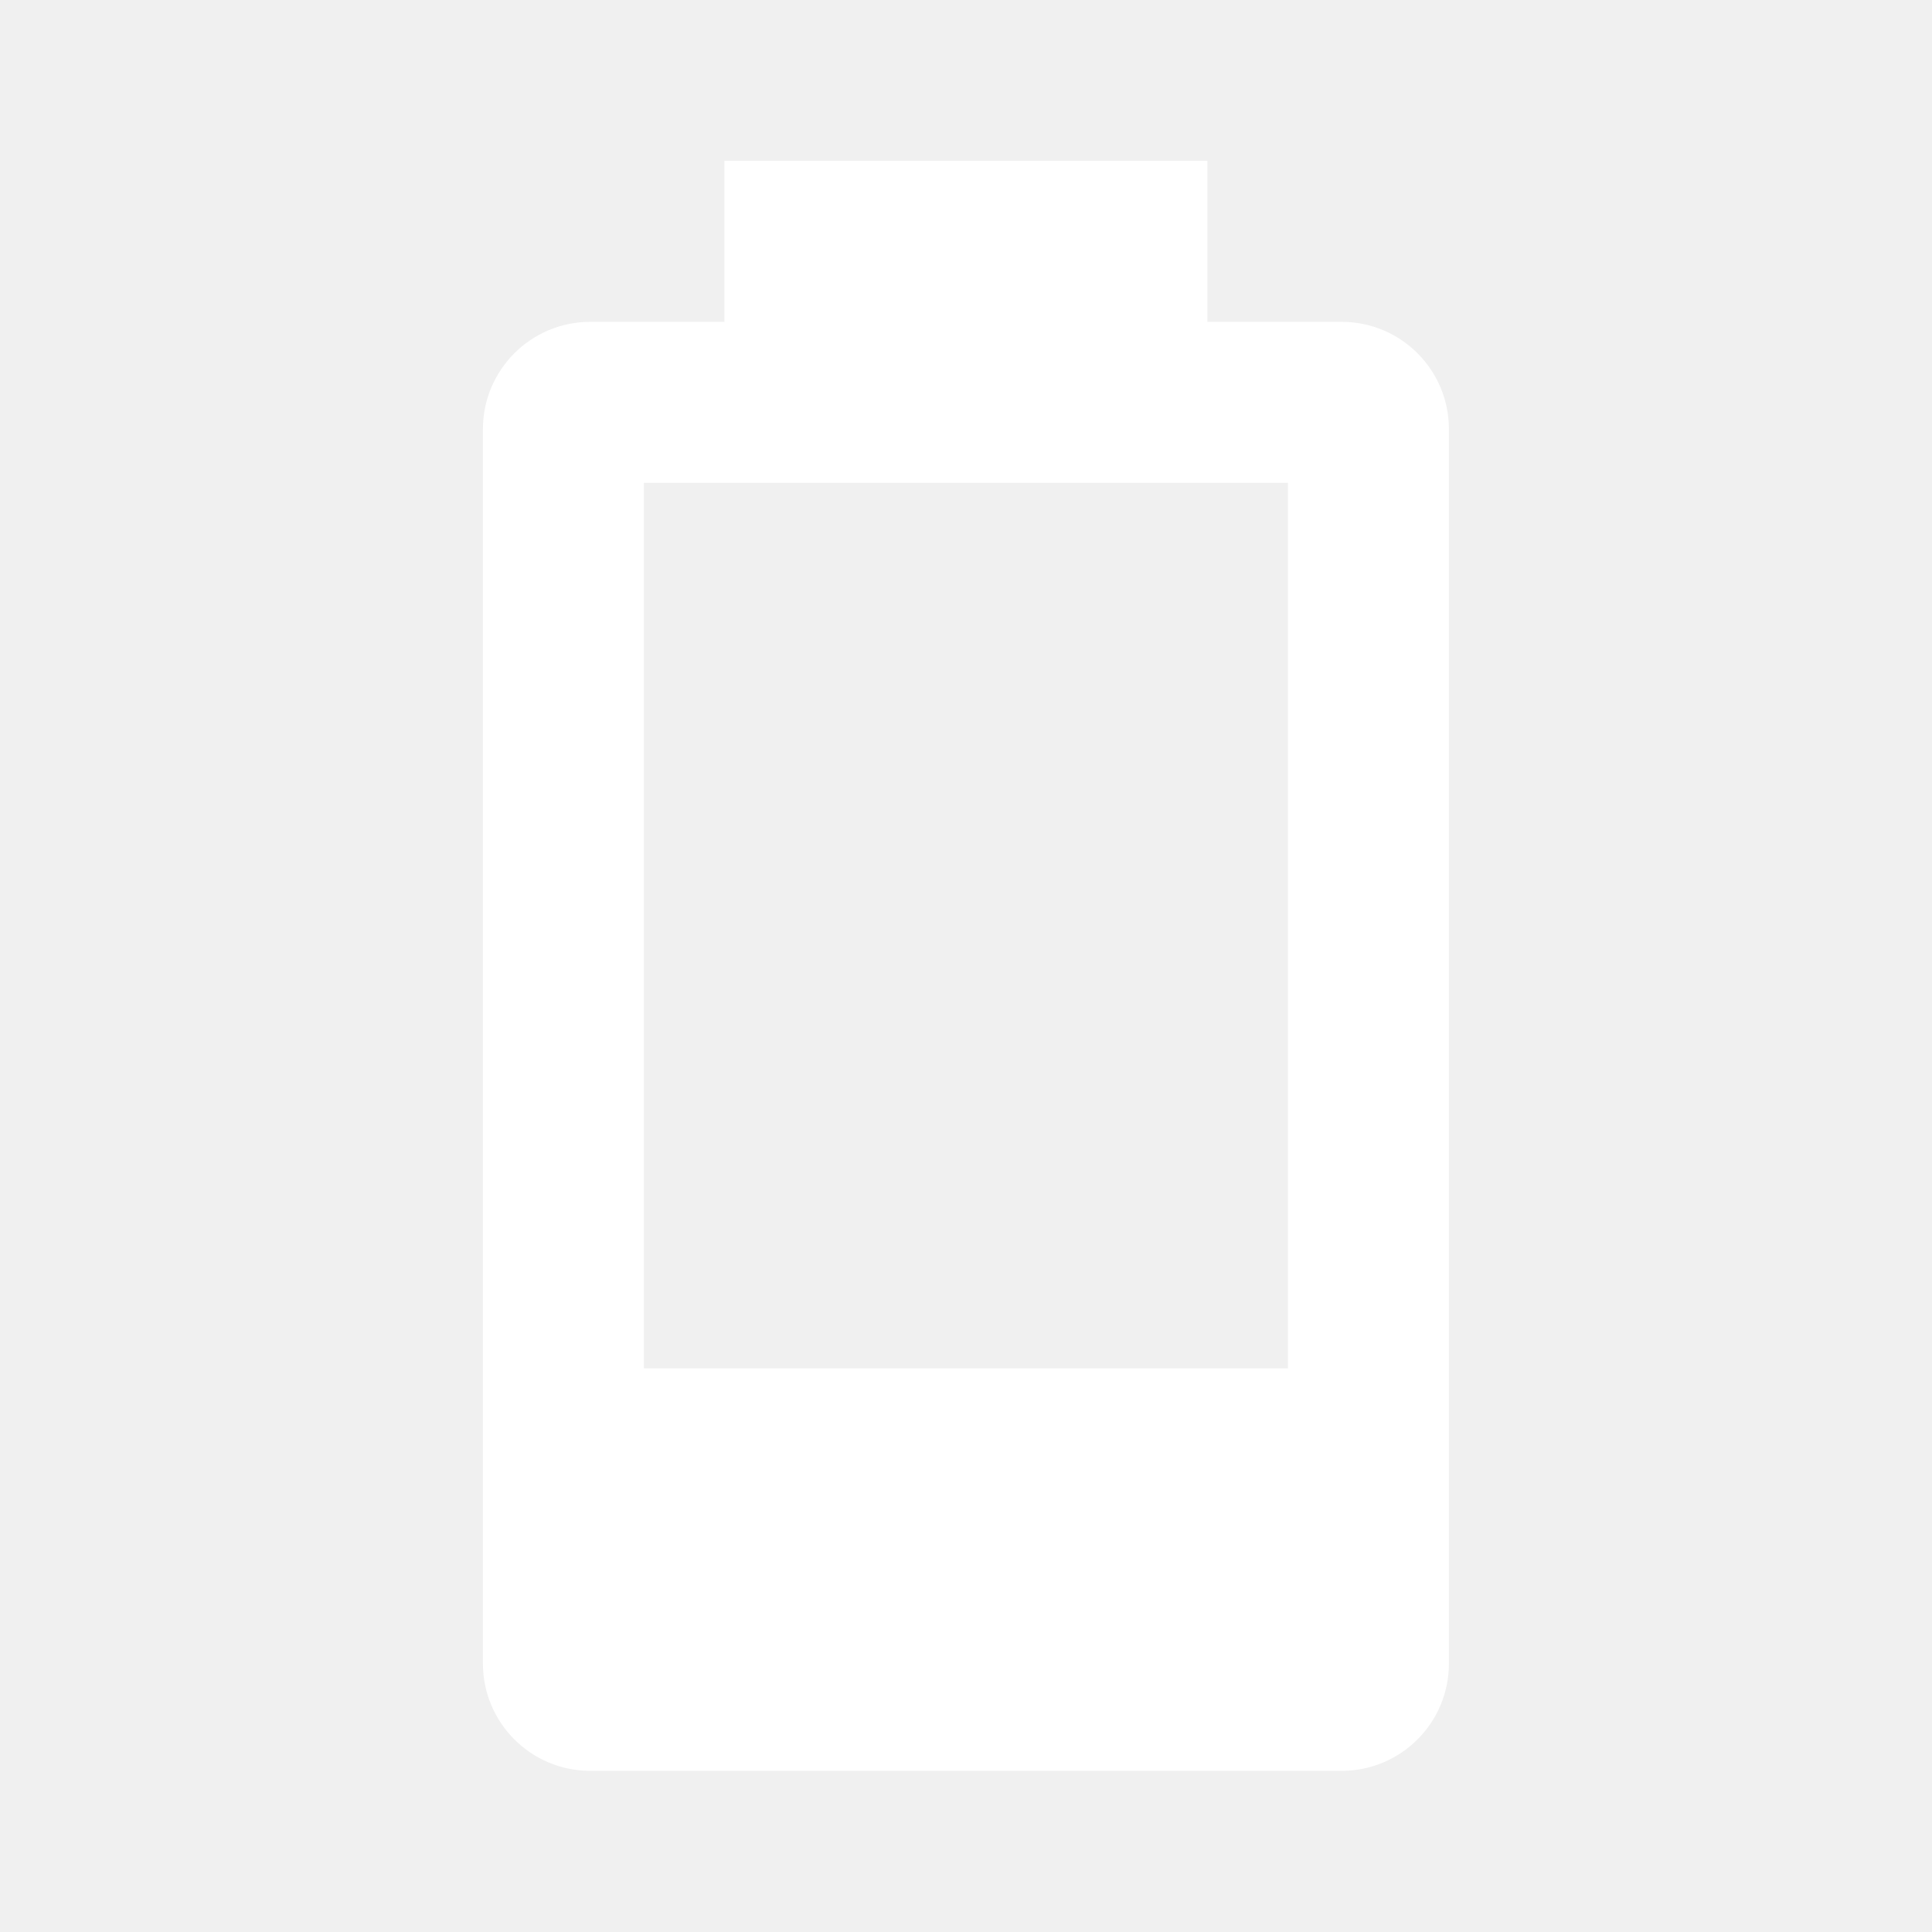
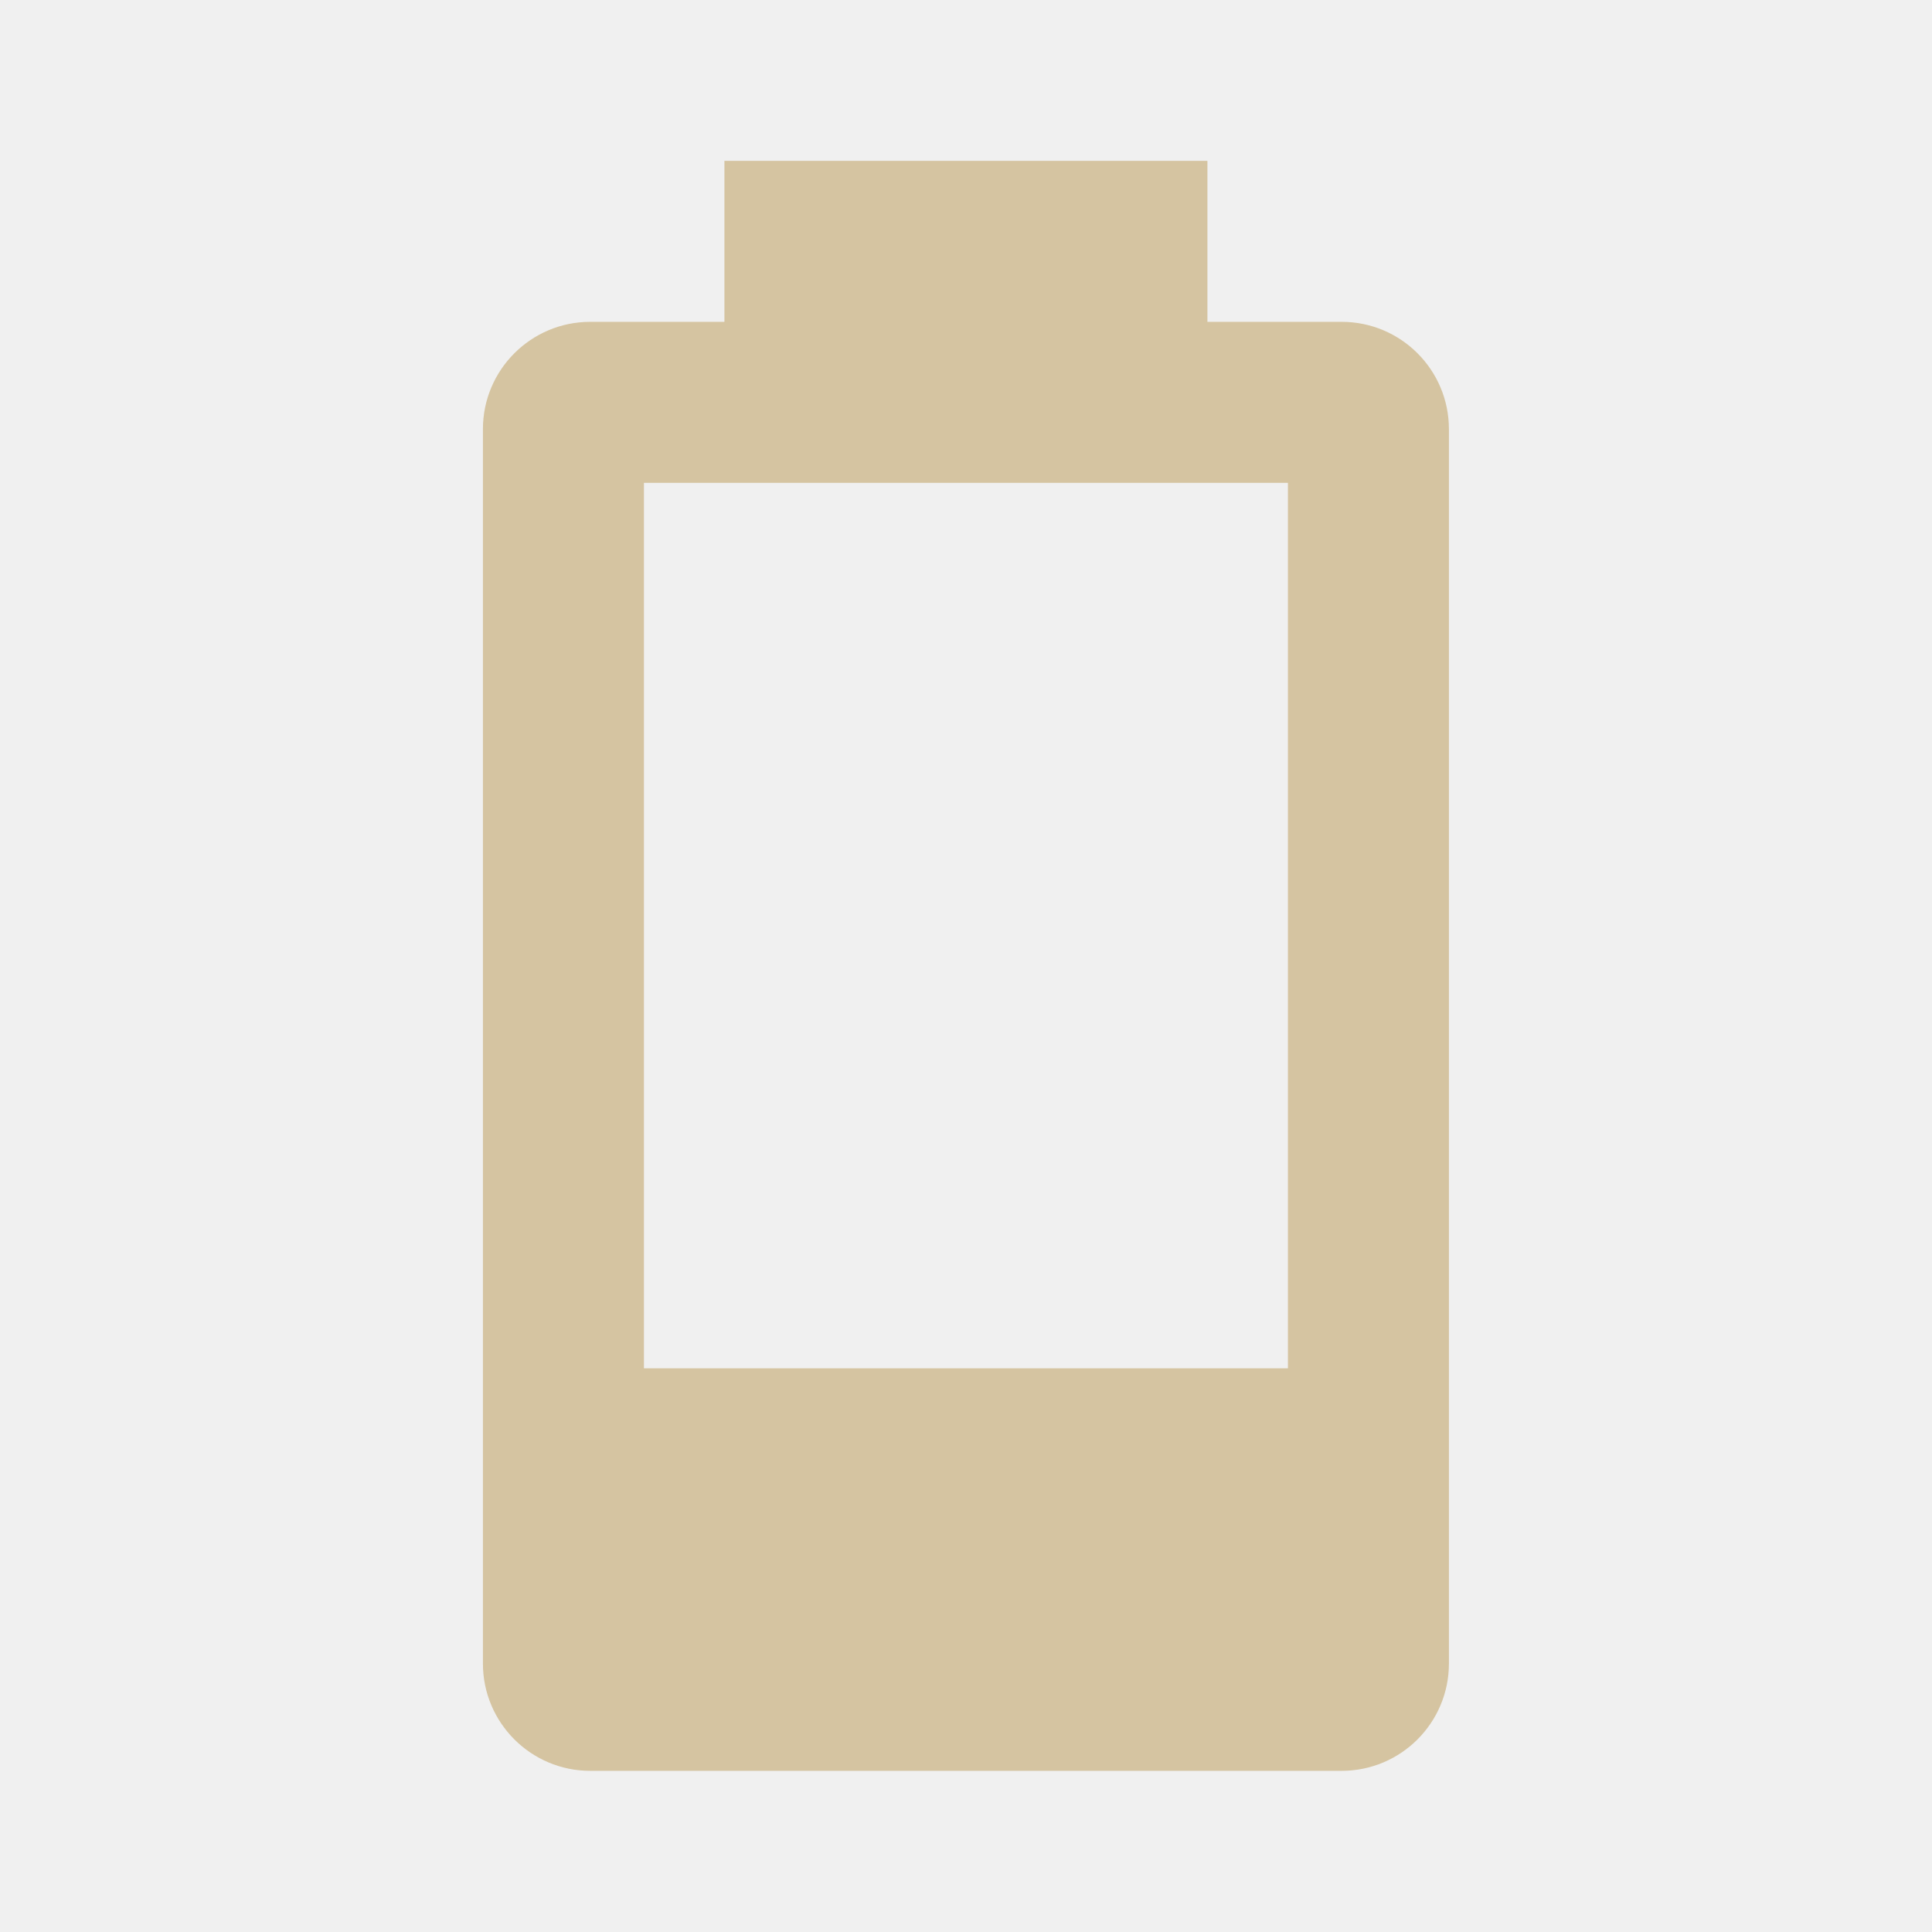
<svg xmlns="http://www.w3.org/2000/svg" version="1.1" baseProfile="full" width="240" height="240" viewBox="0 0 24.00 24.00" enable-background="new 0 0 24.00 24.00" xml:space="preserve">
-   <path fill="#FFFFFF" fill-opacity="1" stroke-width="0.2" stroke-linejoin="round" d="M 15.999,16.998L 7.999,16.998L 7.999,5.998L 15.999,5.998M 16.666,3.998L 14.999,3.998L 14.999,1.998L 8.999,1.998L 8.999,3.998L 7.332,3.998C 6.596,3.998 5.999,4.595 5.999,5.331L 5.999,20.665C 5.999,21.401 6.596,21.998 7.332,21.998L 16.666,21.998C 17.403,21.998 17.999,21.401 17.999,20.665L 17.999,5.331C 17.999,4.595 17.403,3.998 16.666,3.998 Z " />
+   <path fill="#d5c4a1" fill-opacity="1" stroke-width="0.2" stroke-linejoin="round" d="M 15.999,16.998L 7.999,16.998L 7.999,5.998L 15.999,5.998M 16.666,3.998L 14.999,3.998L 14.999,1.998L 8.999,1.998L 8.999,3.998L 7.332,3.998C 6.596,3.998 5.999,4.595 5.999,5.331L 5.999,20.665C 5.999,21.401 6.596,21.998 7.332,21.998L 16.666,21.998C 17.403,21.998 17.999,21.401 17.999,20.665L 17.999,5.331C 17.999,4.595 17.403,3.998 16.666,3.998 Z " />
</svg>
